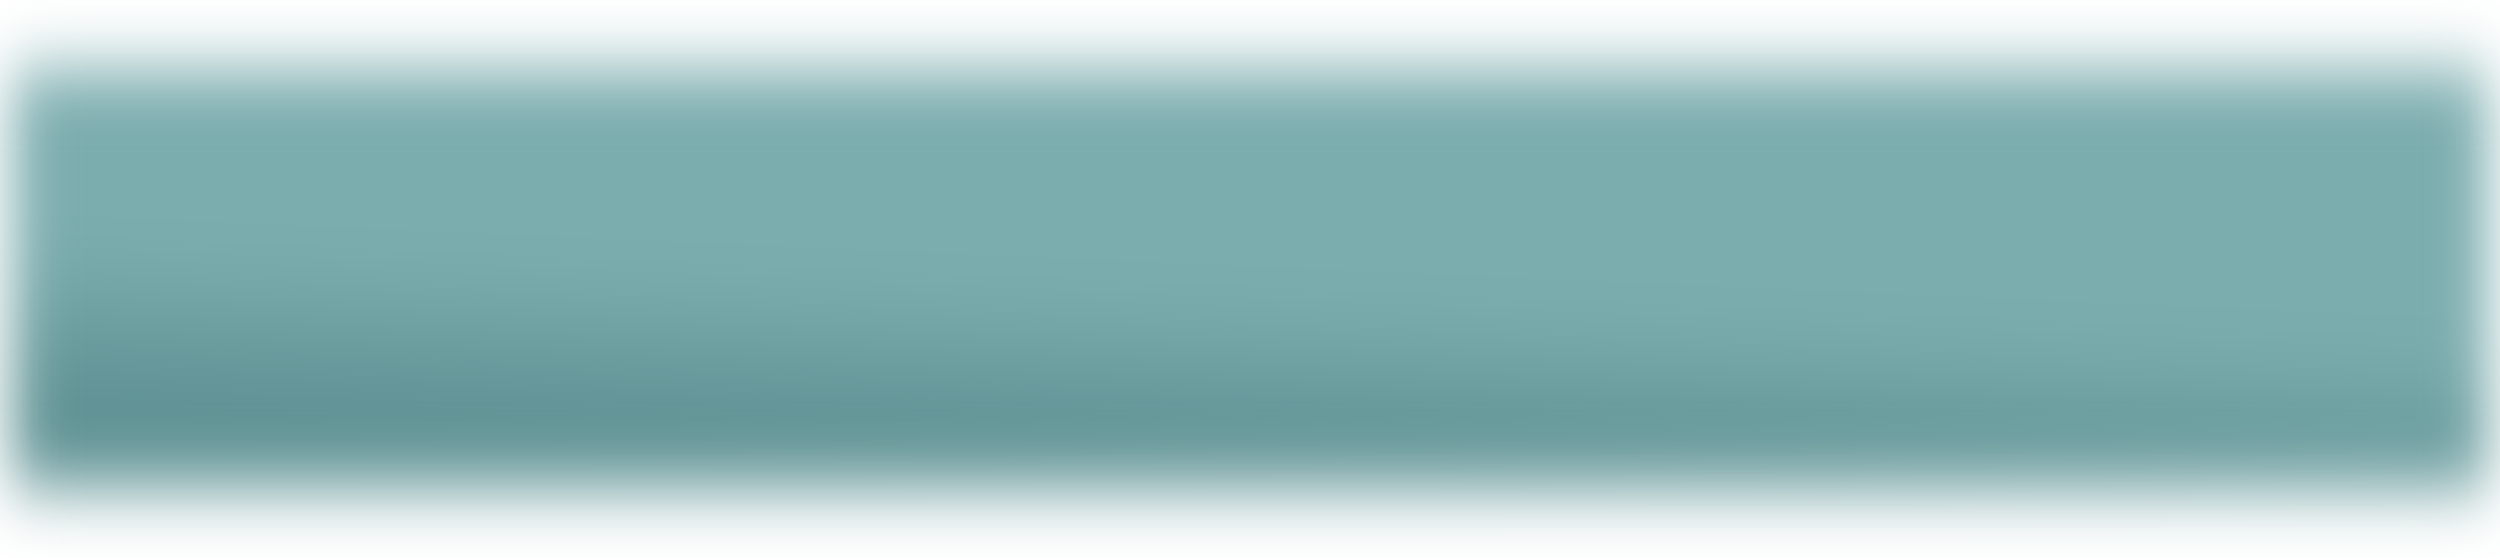
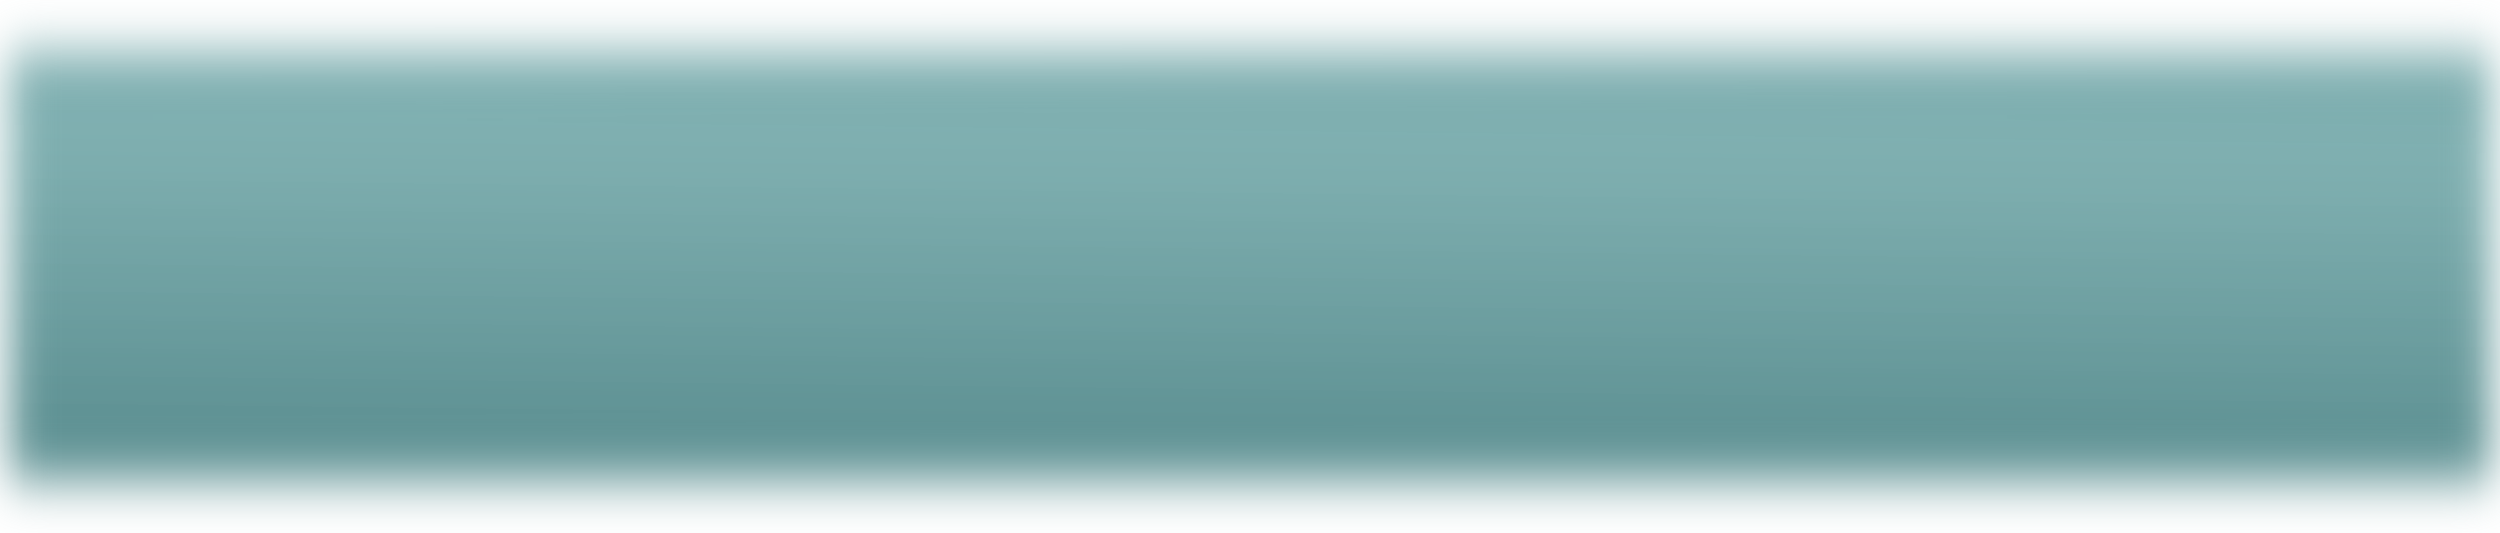
- <svg xmlns="http://www.w3.org/2000/svg" width="1440" height="321" viewBox="0 0 1440 321" fill="none">
-   <g filter="url(#filter0_f_27_27)">
-     <rect x="-65" y="40" width="1524" height="241" fill="url(#paint0_linear_27_27)" />
+ <svg xmlns="http://www.w3.org/2000/svg" width="1440" height="307" viewBox="0 0 1440 307" fill="none">
+   <g filter="url(#filter0_f_56_4)">
+     <path d="M-41 30L1483 30L1483 277L-41 277L-41 30Z" fill="url(#paint0_linear_56_4)" />
  </g>
  <defs>
-     <filter id="filter0_f_27_27" x="-105" y="0" width="1604" height="321" filterUnits="userSpaceOnUse" color-interpolation-filters="sRGB">
+     <filter id="filter0_f_56_4" x="-71" y="0" width="1584" height="307" filterUnits="userSpaceOnUse" color-interpolation-filters="sRGB">
      <feFlood flood-opacity="0" result="BackgroundImageFix" />
      <feBlend mode="normal" in="SourceGraphic" in2="BackgroundImageFix" result="shape" />
-       <feGaussianBlur stdDeviation="20" result="effect1_foregroundBlur_27_27" />
+       <feGaussianBlur stdDeviation="15" result="effect1_foregroundBlur_56_4" />
    </filter>
-     <linearGradient id="paint0_linear_27_27" x1="680.457" y1="257.664" x2="688.175" y2="77.397" gradientUnits="userSpaceOnUse">
+     <linearGradient id="paint0_linear_56_4" x1="777.5" y1="249.097" x2="781.047" y2="-59.117" gradientUnits="userSpaceOnUse">
      <stop stop-color="#5F9294" />
-       <stop offset="0.49" stop-color="#7BACAE" />
-       <stop offset="1" stop-color="#7BACAE" />
-       <stop offset="1" stop-color="#7BACAE" />
+       <stop offset="0.534" stop-color="#7BADAE" stop-opacity="0.96" />
+       <stop offset="0.78" stop-color="#7BACAE" />
    </linearGradient>
  </defs>
</svg>
